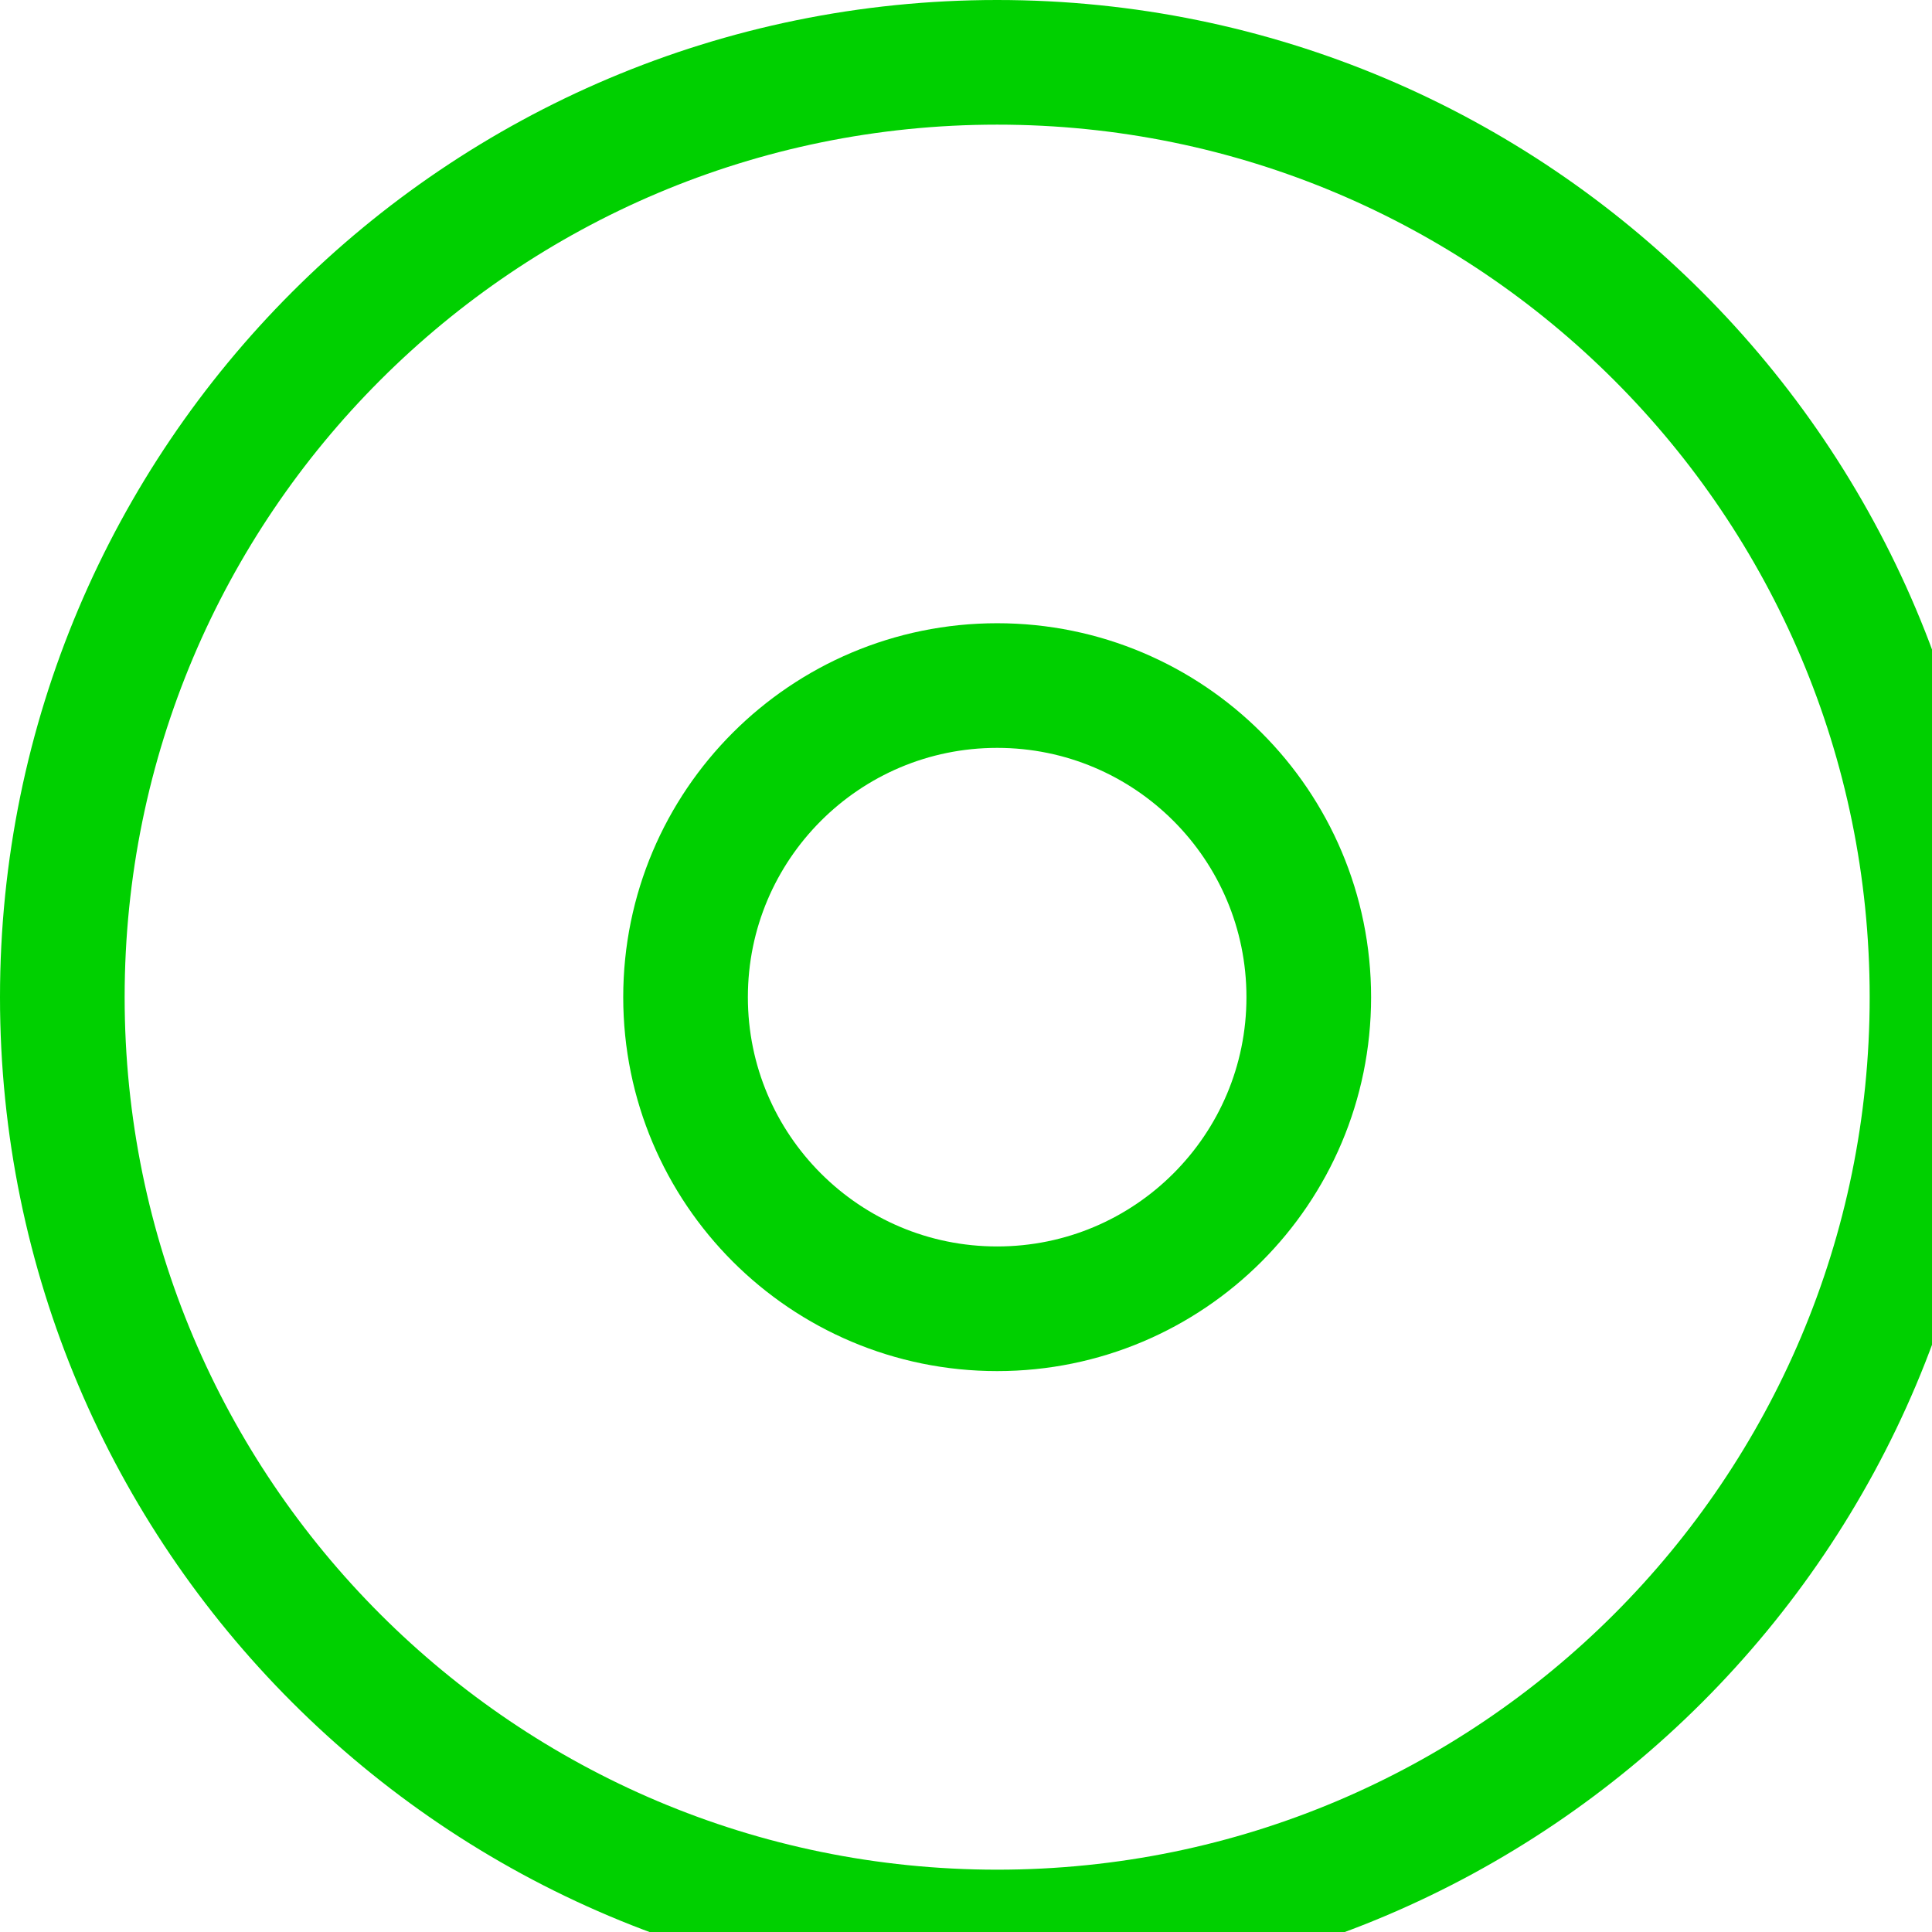
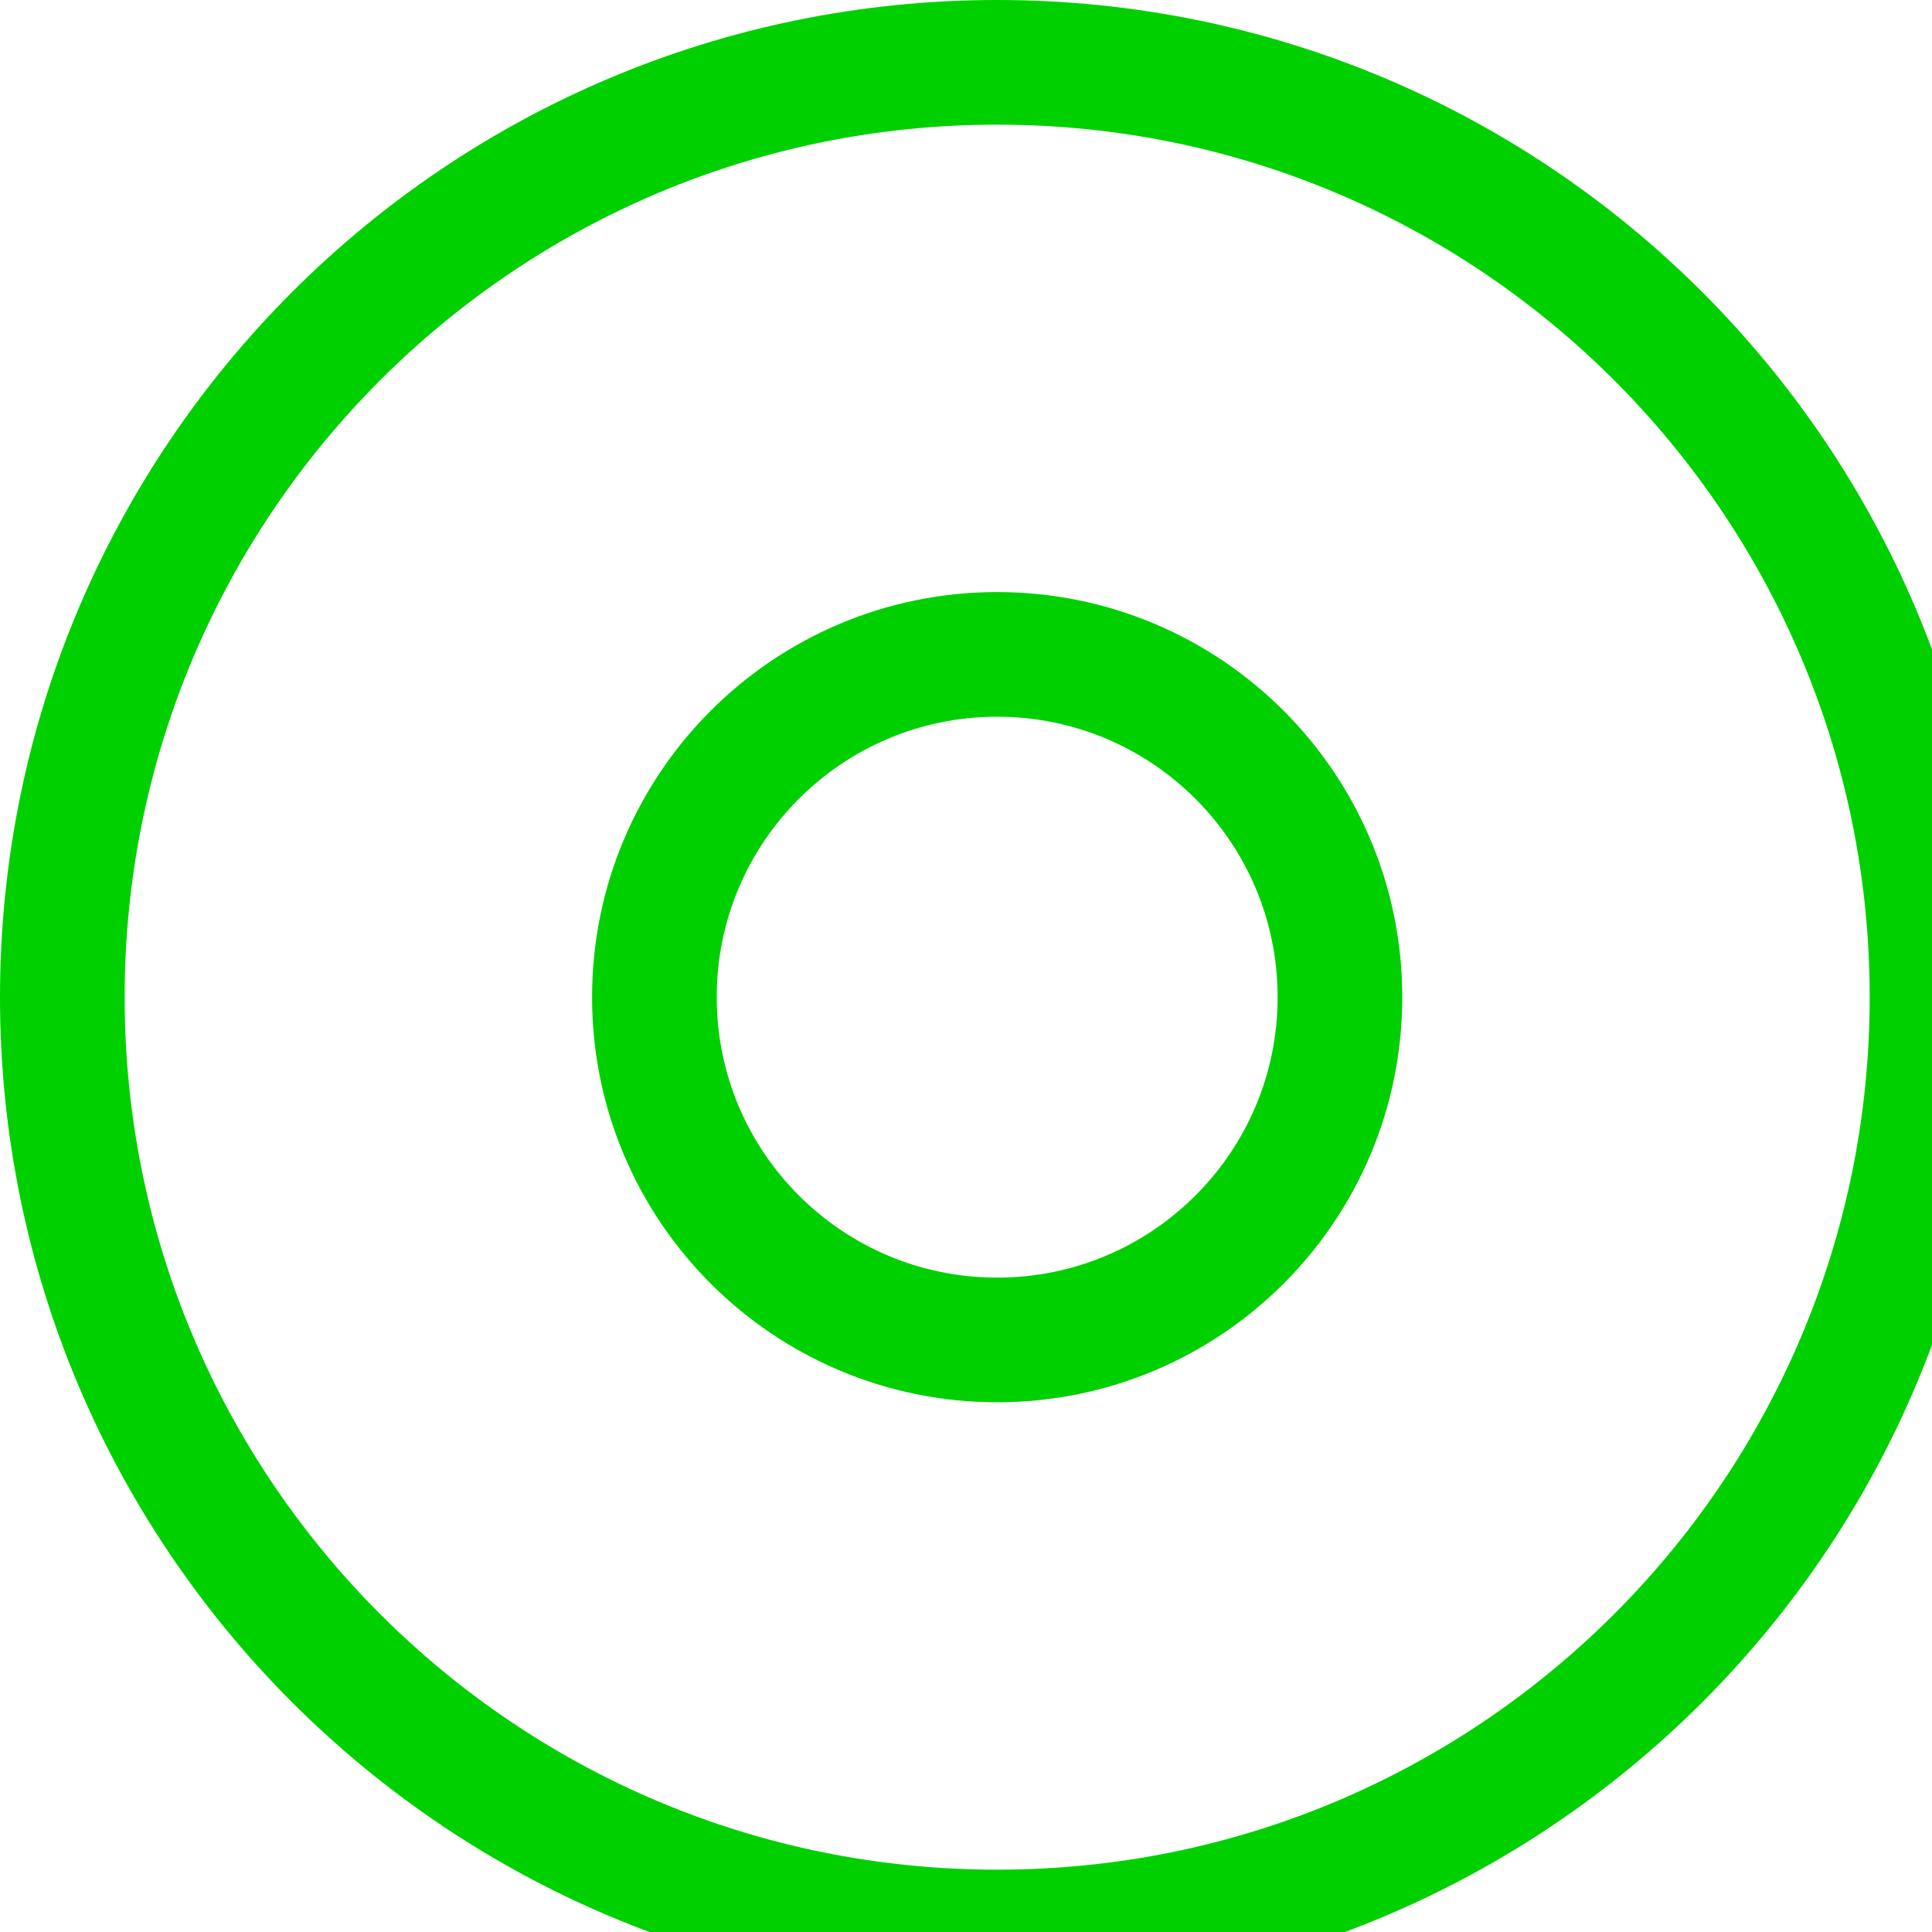
<svg xmlns="http://www.w3.org/2000/svg" version="1.1" id="Capa_1" x="0px" y="0px" viewBox="-1 -1 31 31" xml:space="preserve">
  <g>
    <ellipse ry="15" rx="15" cy="15" cx="15" fill="none" stroke="#00d000" stroke-width="2" />
-     <ellipse ry="5" rx="5" cy="15" cx="15" fill="none" stroke="#00d000" stroke-width="2" />
+     <ellipse ry="5.5" rx="5.5" cy="15" cx="15" fill="none" stroke="#00d000" stroke-width="2" />
  </g>
</svg>
